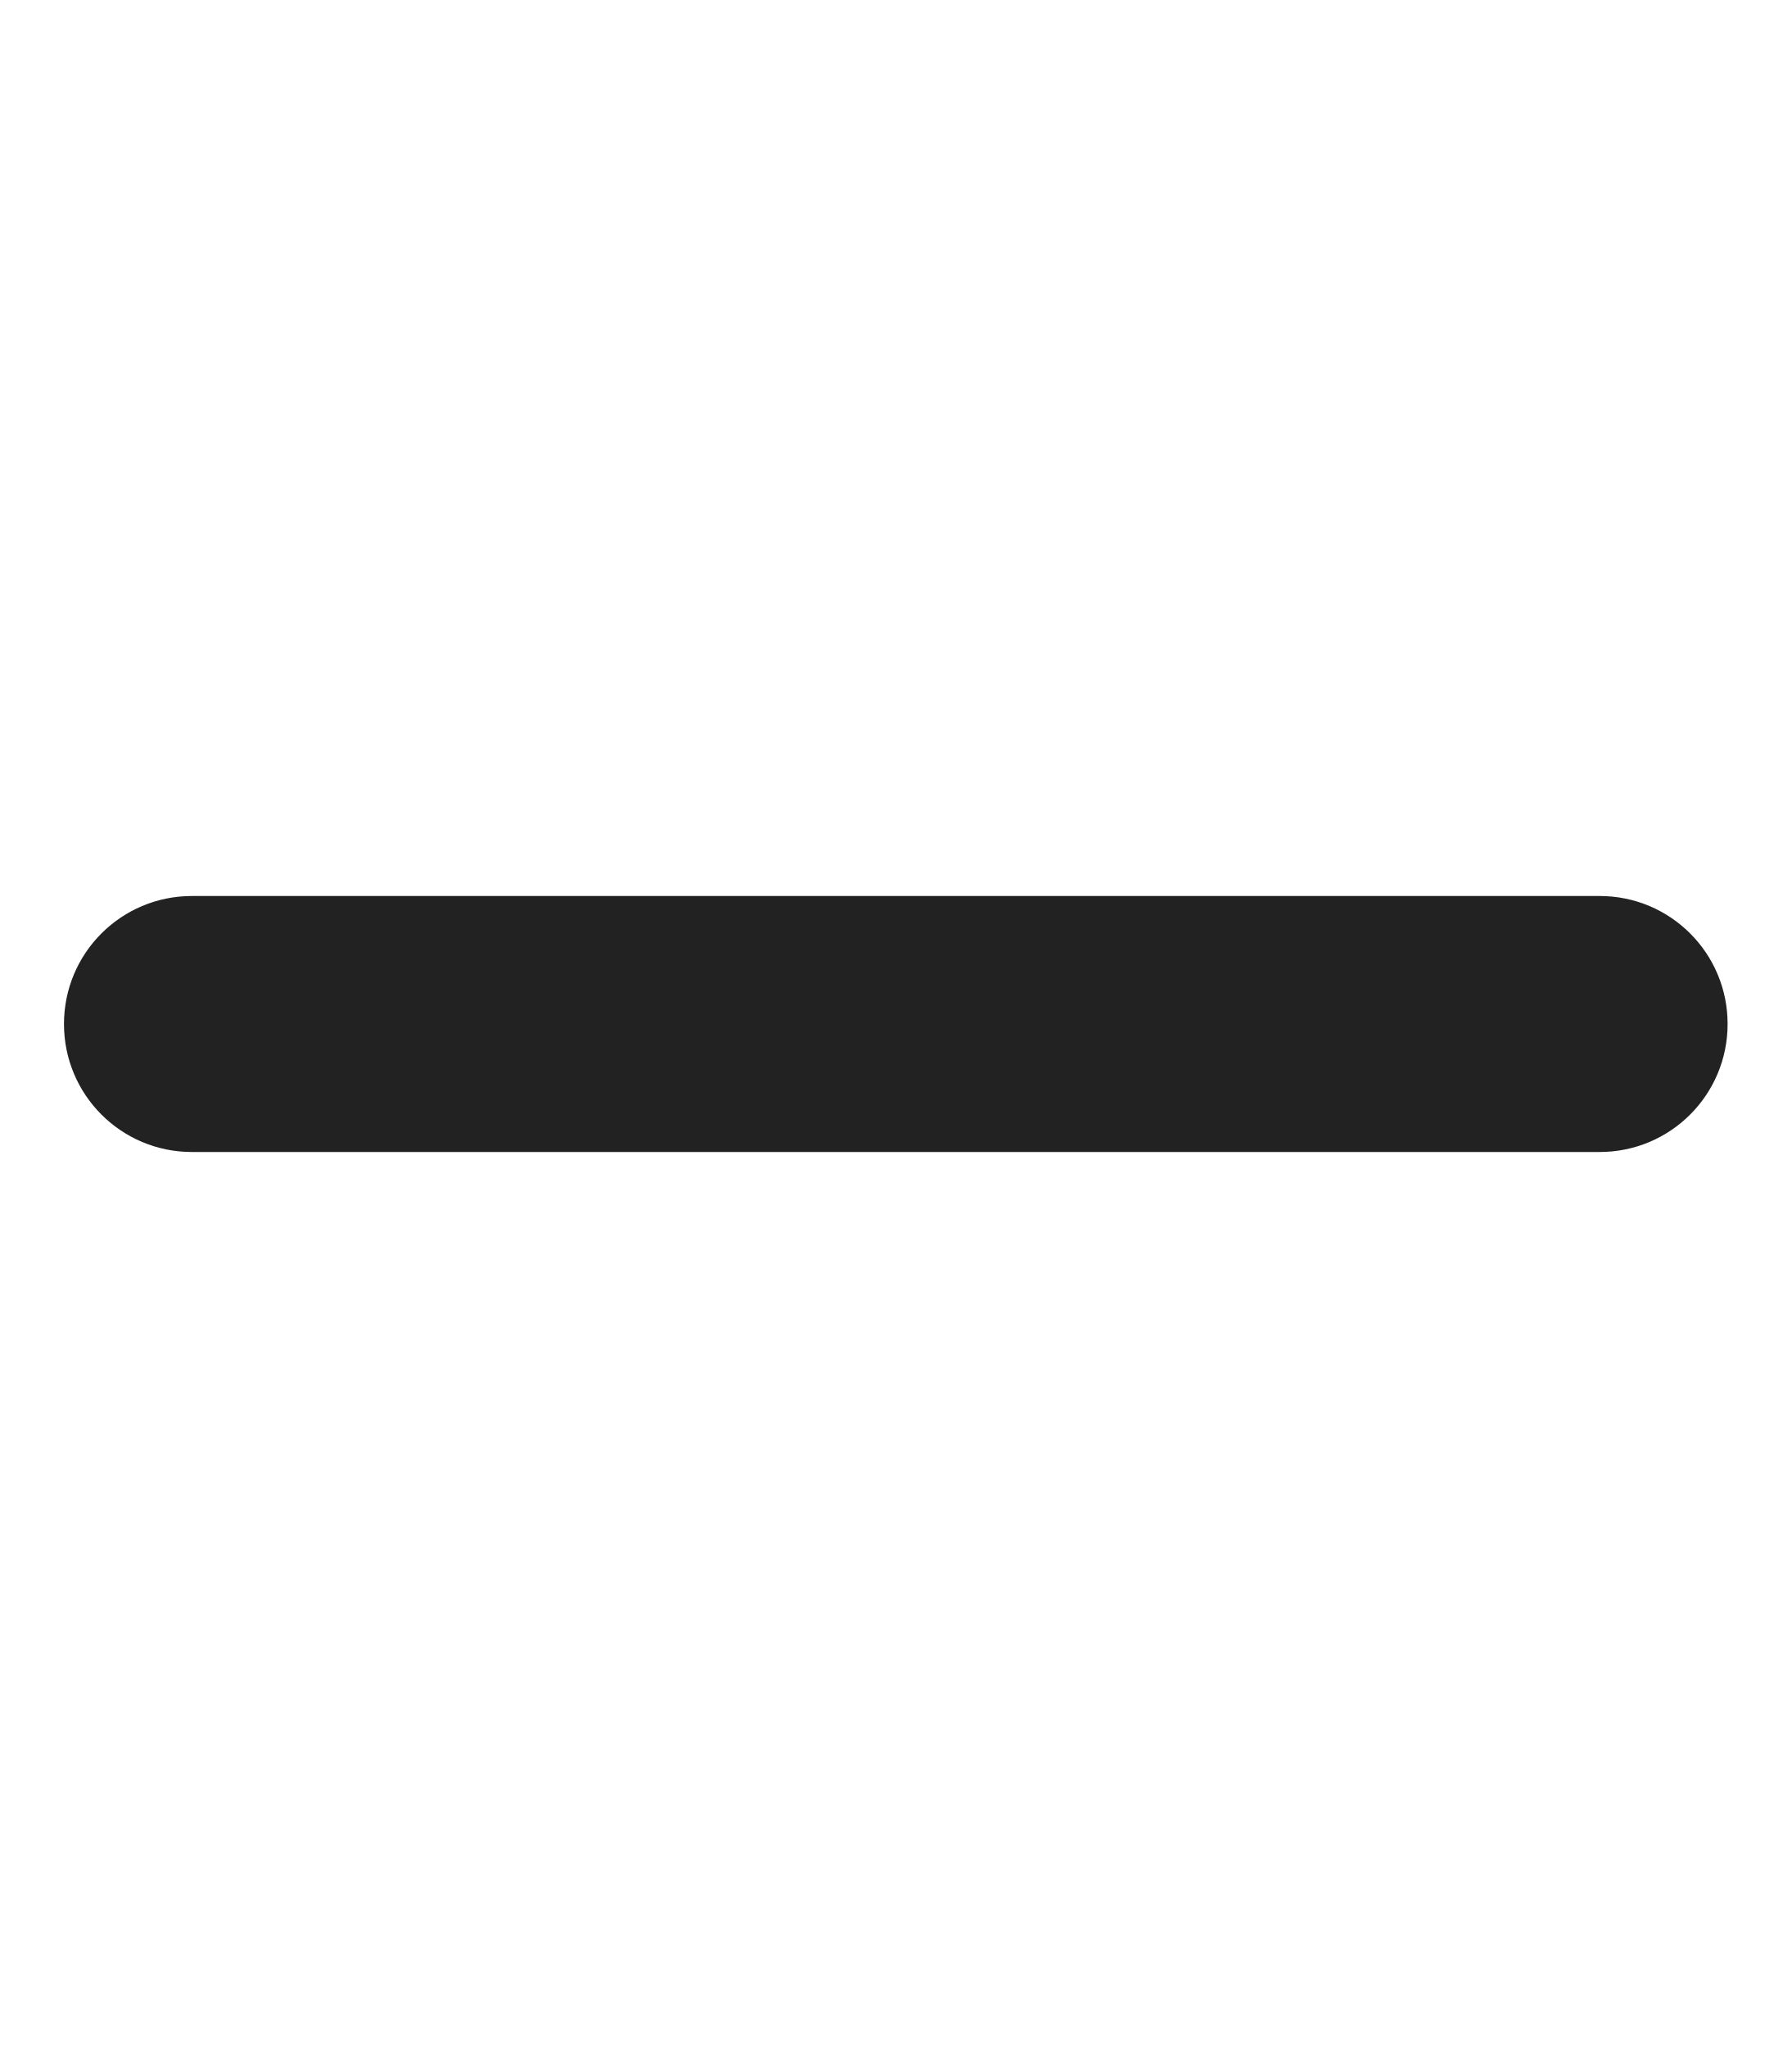
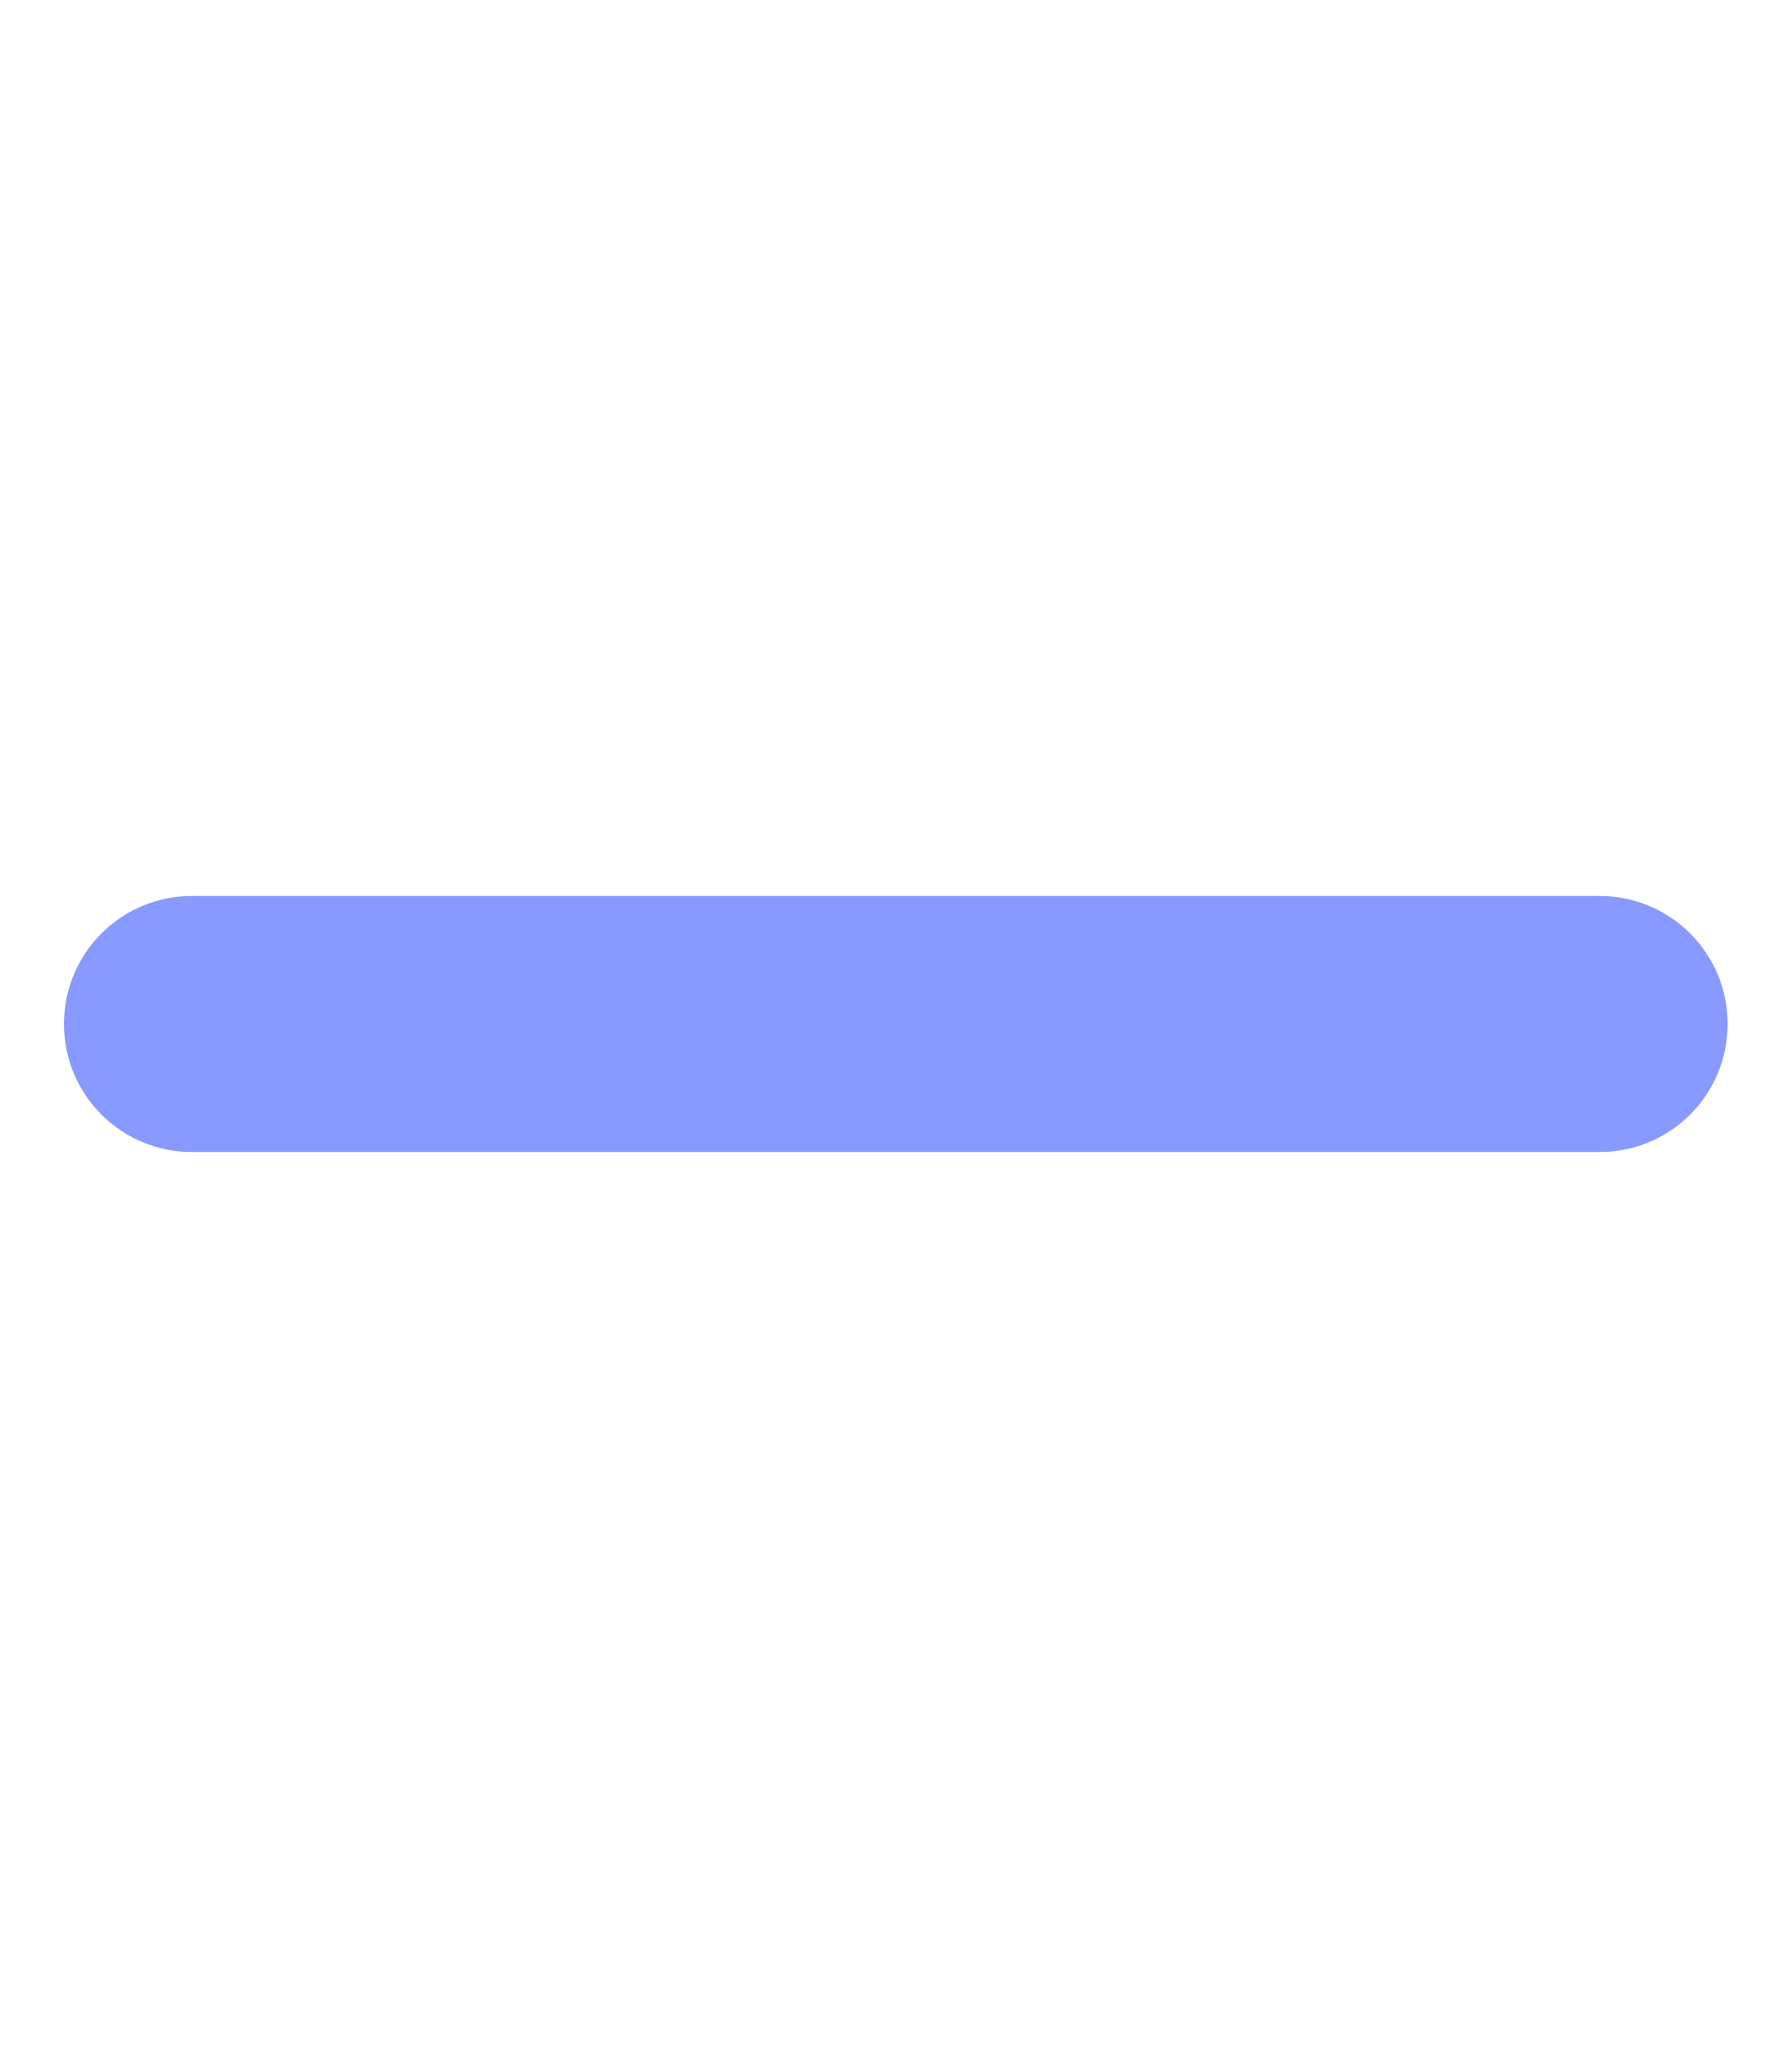
<svg xmlns="http://www.w3.org/2000/svg" height="1em" viewBox="0 0 448 512">
-   <path d="M432 256c0 17.7-14.3 32-32 32L48 288c-17.7 0-32-14.3-32-32s14.3-32 32-32l352 0c17.7 0 32 14.3 32 32z" fill="#222222" />
+   <path d="M432 256c0 17.7-14.3 32-32 32L48 288c-17.7 0-32-14.3-32-32s14.3-32 32-32l352 0c17.7 0 32 14.3 32 32z" fill="#89f" />
</svg>
